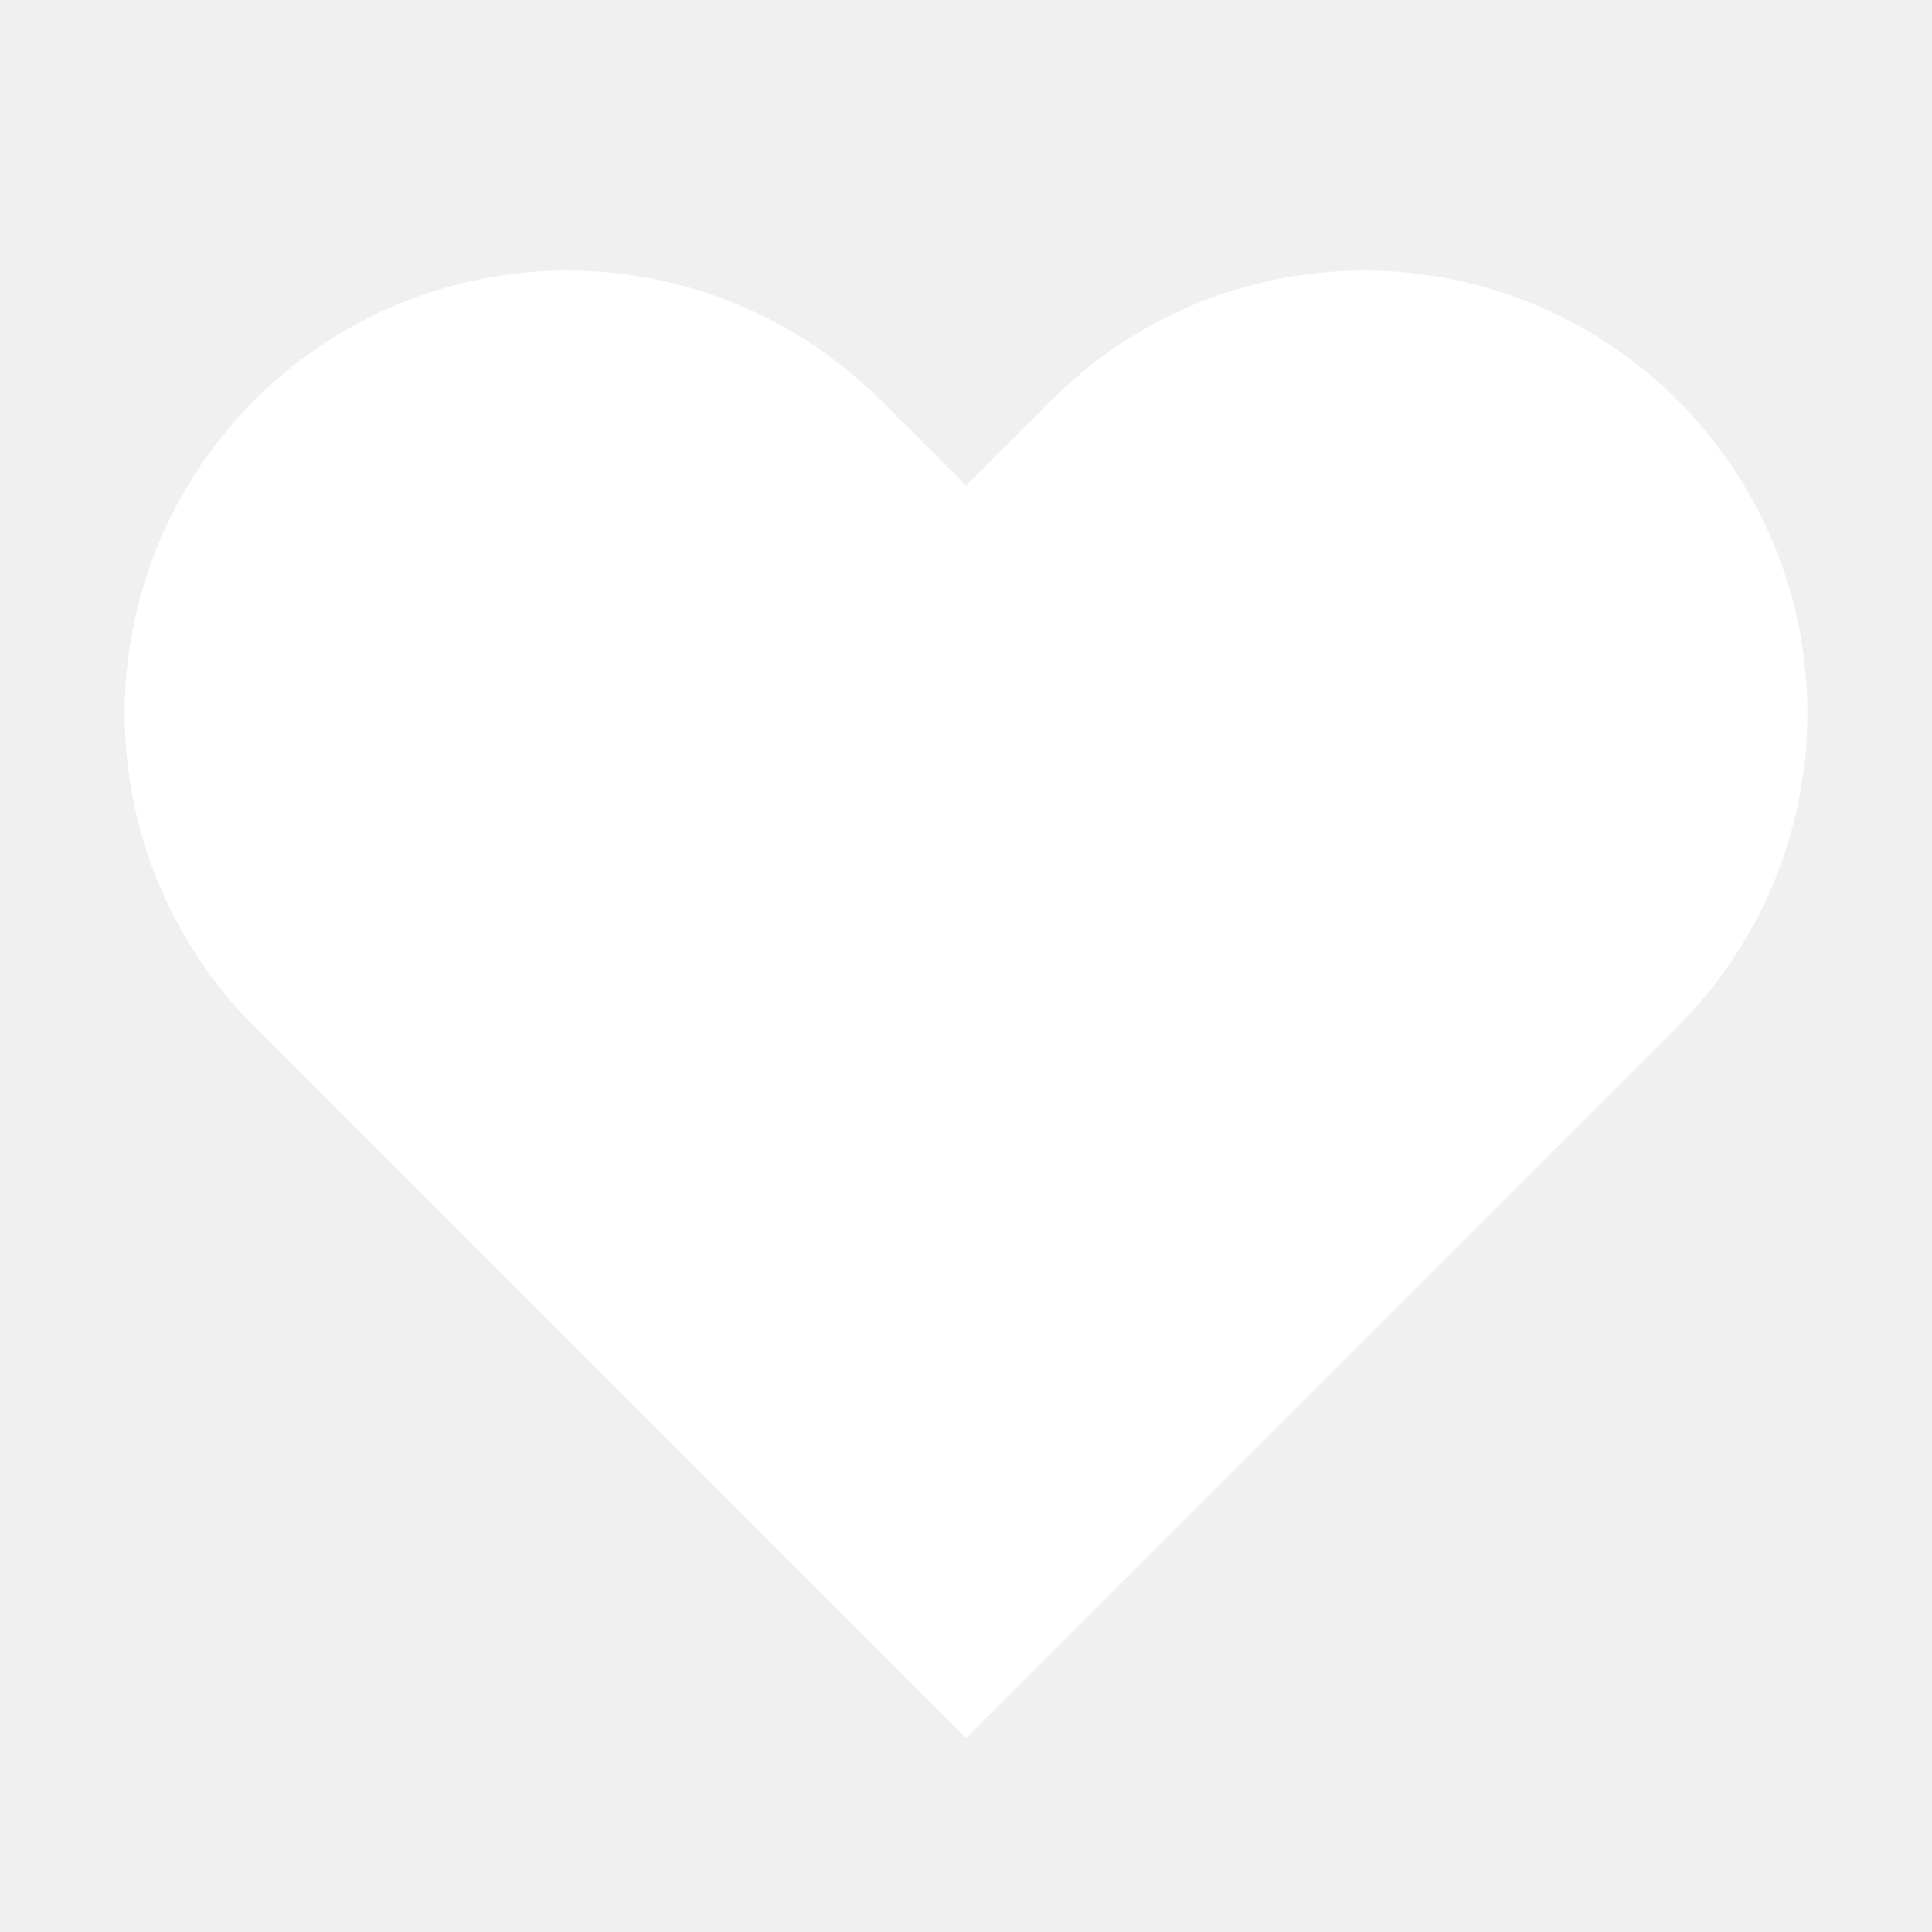
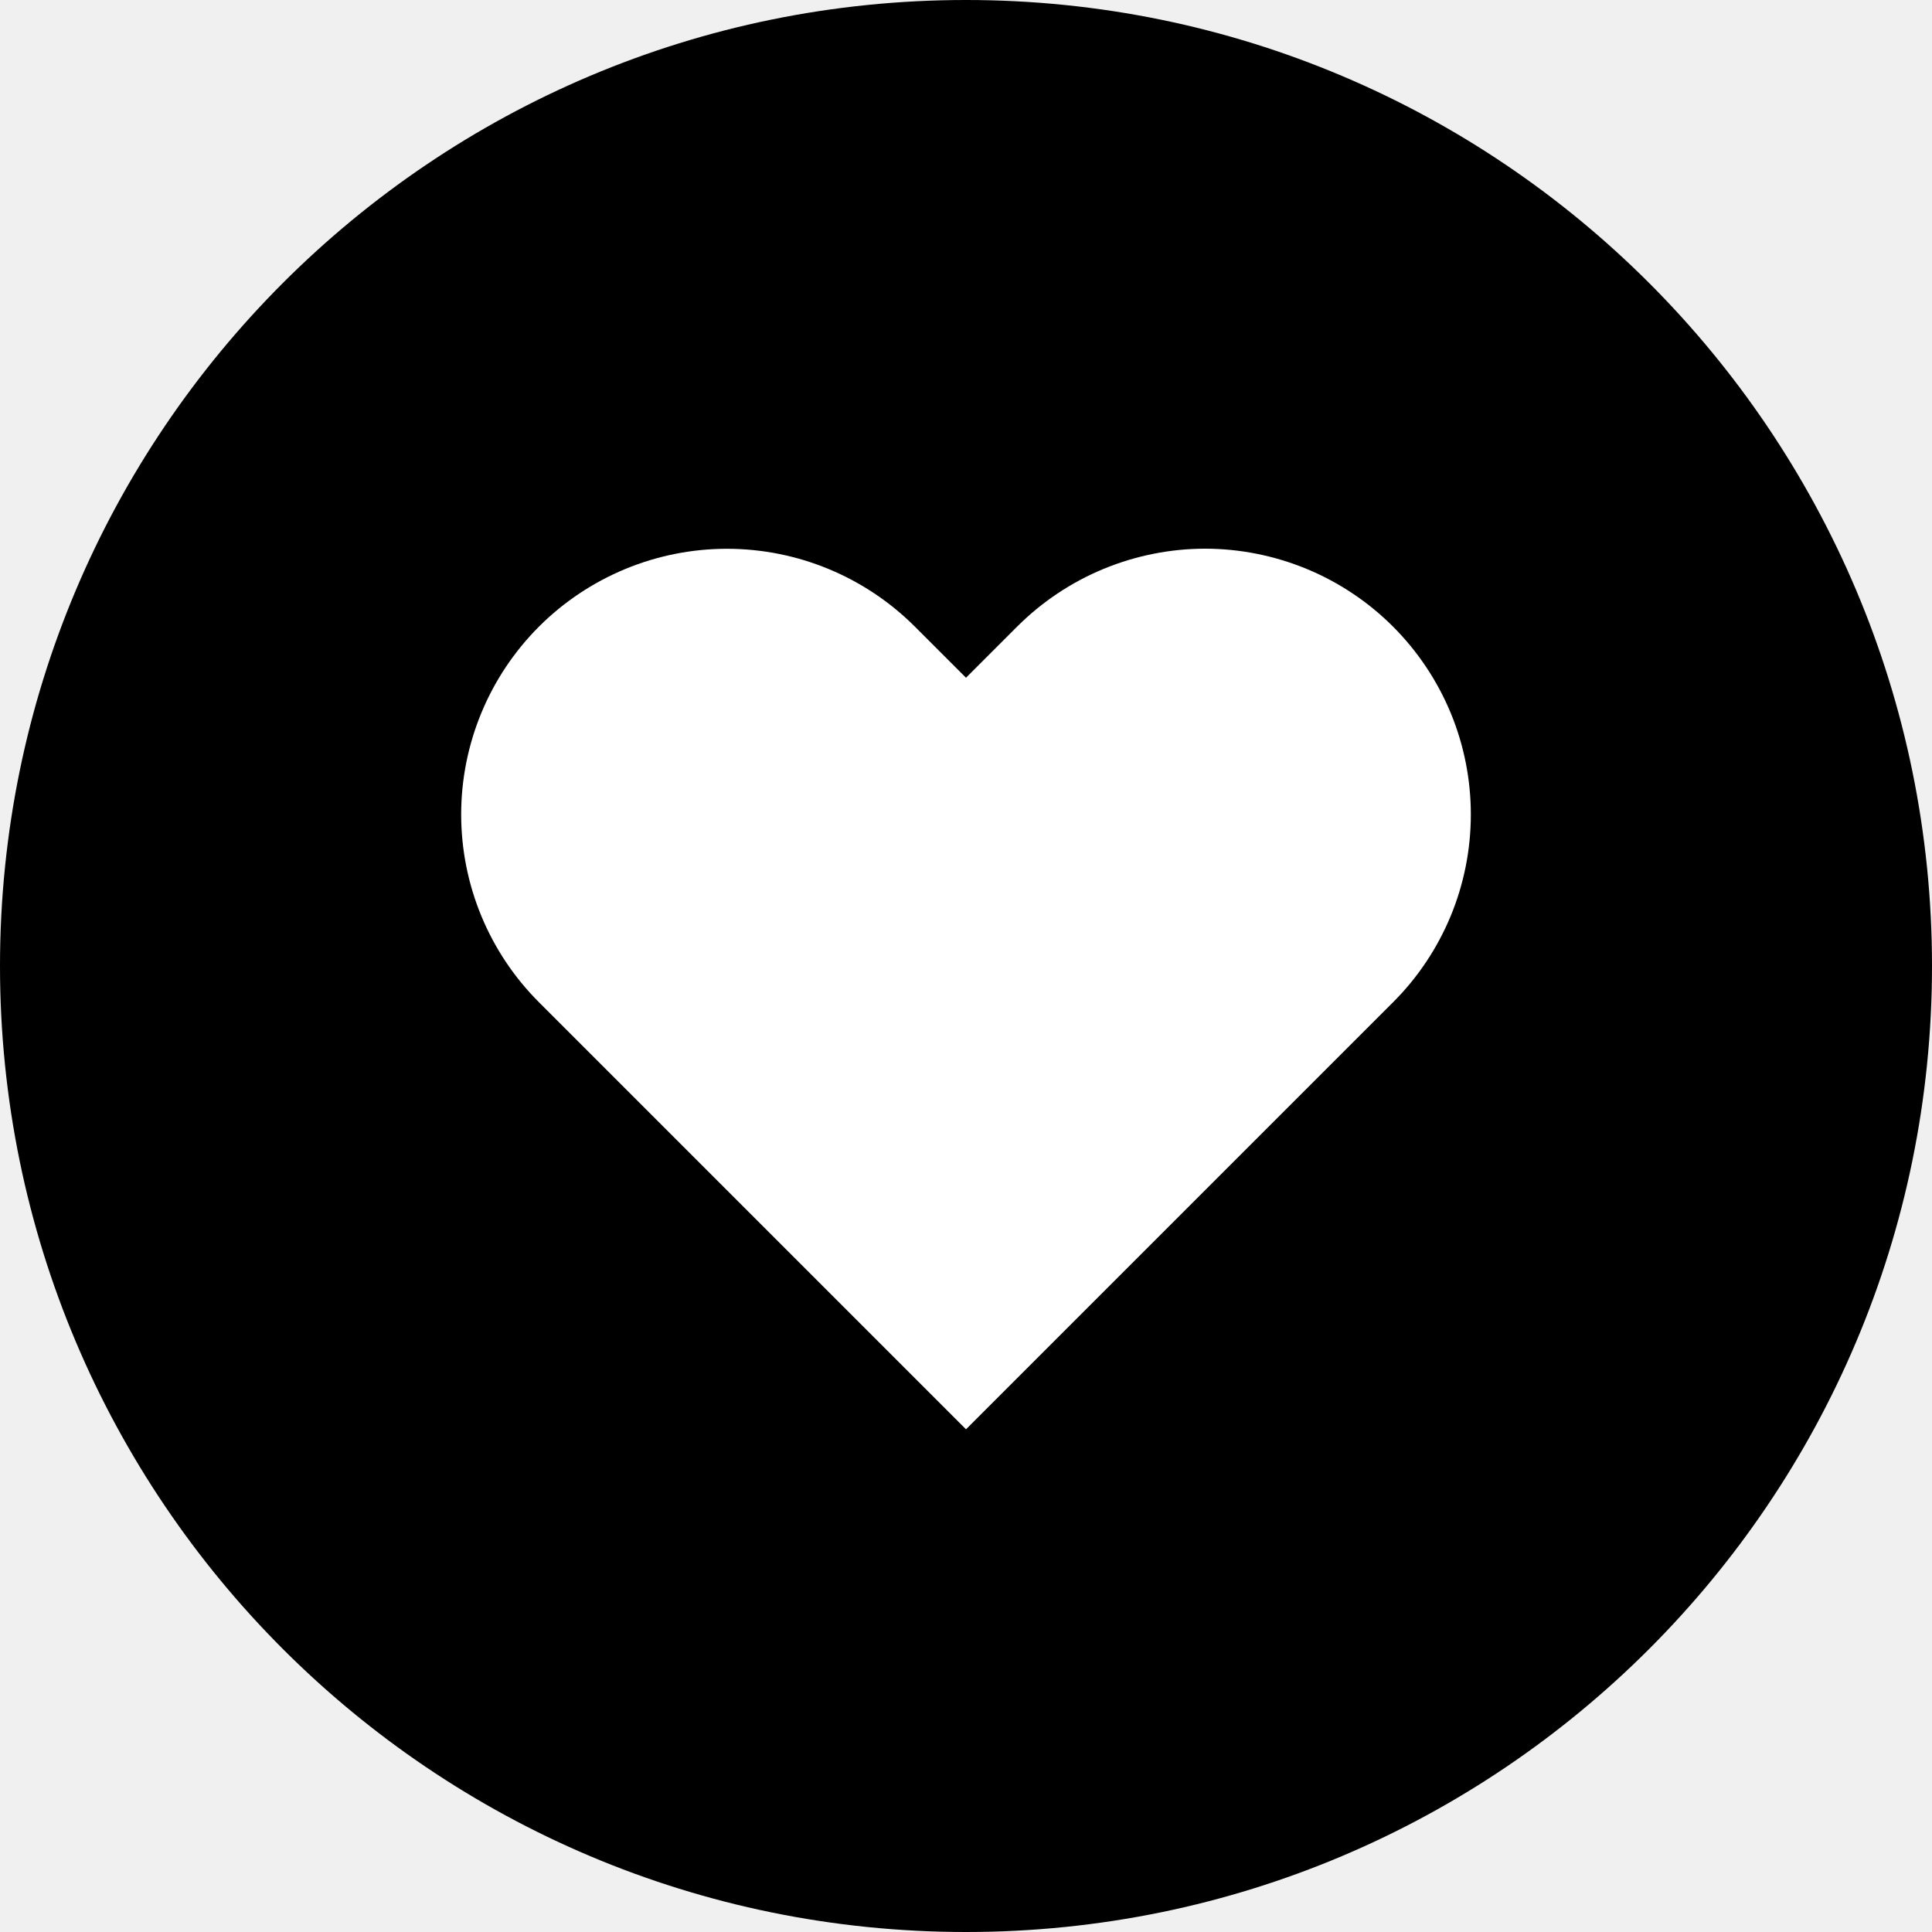
- <svg xmlns="http://www.w3.org/2000/svg" width="20" height="20" viewBox="0 0 20 20" fill="none">
-   <path d="M15.879 3.15C16.436 3.38 16.941 3.718 17.367 4.144C17.792 4.57 18.13 5.075 18.361 5.631C18.591 6.187 18.71 6.784 18.71 7.386C18.71 7.988 18.591 8.584 18.361 9.14C18.13 9.696 17.792 10.202 17.367 10.627L16.483 11.511L10 17.994L3.517 11.511L2.633 10.627C1.774 9.768 1.291 8.601 1.291 7.386C1.291 6.17 1.774 5.004 2.633 4.144C3.493 3.284 4.659 2.801 5.875 2.801C7.091 2.801 8.257 3.284 9.117 4.144L10 5.027L10.883 4.144C11.309 3.718 11.814 3.38 12.37 3.15C12.927 2.919 13.523 2.801 14.125 2.801C14.727 2.801 15.323 2.919 15.879 3.15Z" fill="white" />
+ <svg width="20" height="20" viewBox="0 0 20 20" fill="none">
+   <circle cx="10" cy="10" r="10" fill="currentColor" />
+   <path d="M13.528 5.89C13.861 6.028 14.165 6.231 14.42 6.486C14.676 6.742 14.878 7.045 15.017 7.379C15.155 7.712 15.226 8.07 15.226 8.431C15.226 8.793 15.155 9.15 15.017 9.484C14.878 9.818 14.676 10.121 14.42 10.376L13.89 10.906L10 14.796L6.11 10.906L5.58 10.376C5.064 9.861 4.774 9.161 4.774 8.431C4.774 7.702 5.064 7.002 5.58 6.486C6.096 5.971 6.796 5.681 7.525 5.681C8.255 5.681 8.954 5.971 9.47 6.486L10 7.016L10.53 6.486C10.785 6.231 11.089 6.028 11.422 5.89C11.756 5.752 12.114 5.68 12.475 5.68C12.836 5.68 13.194 5.752 13.528 5.89Z" fill="white" />
</svg>
